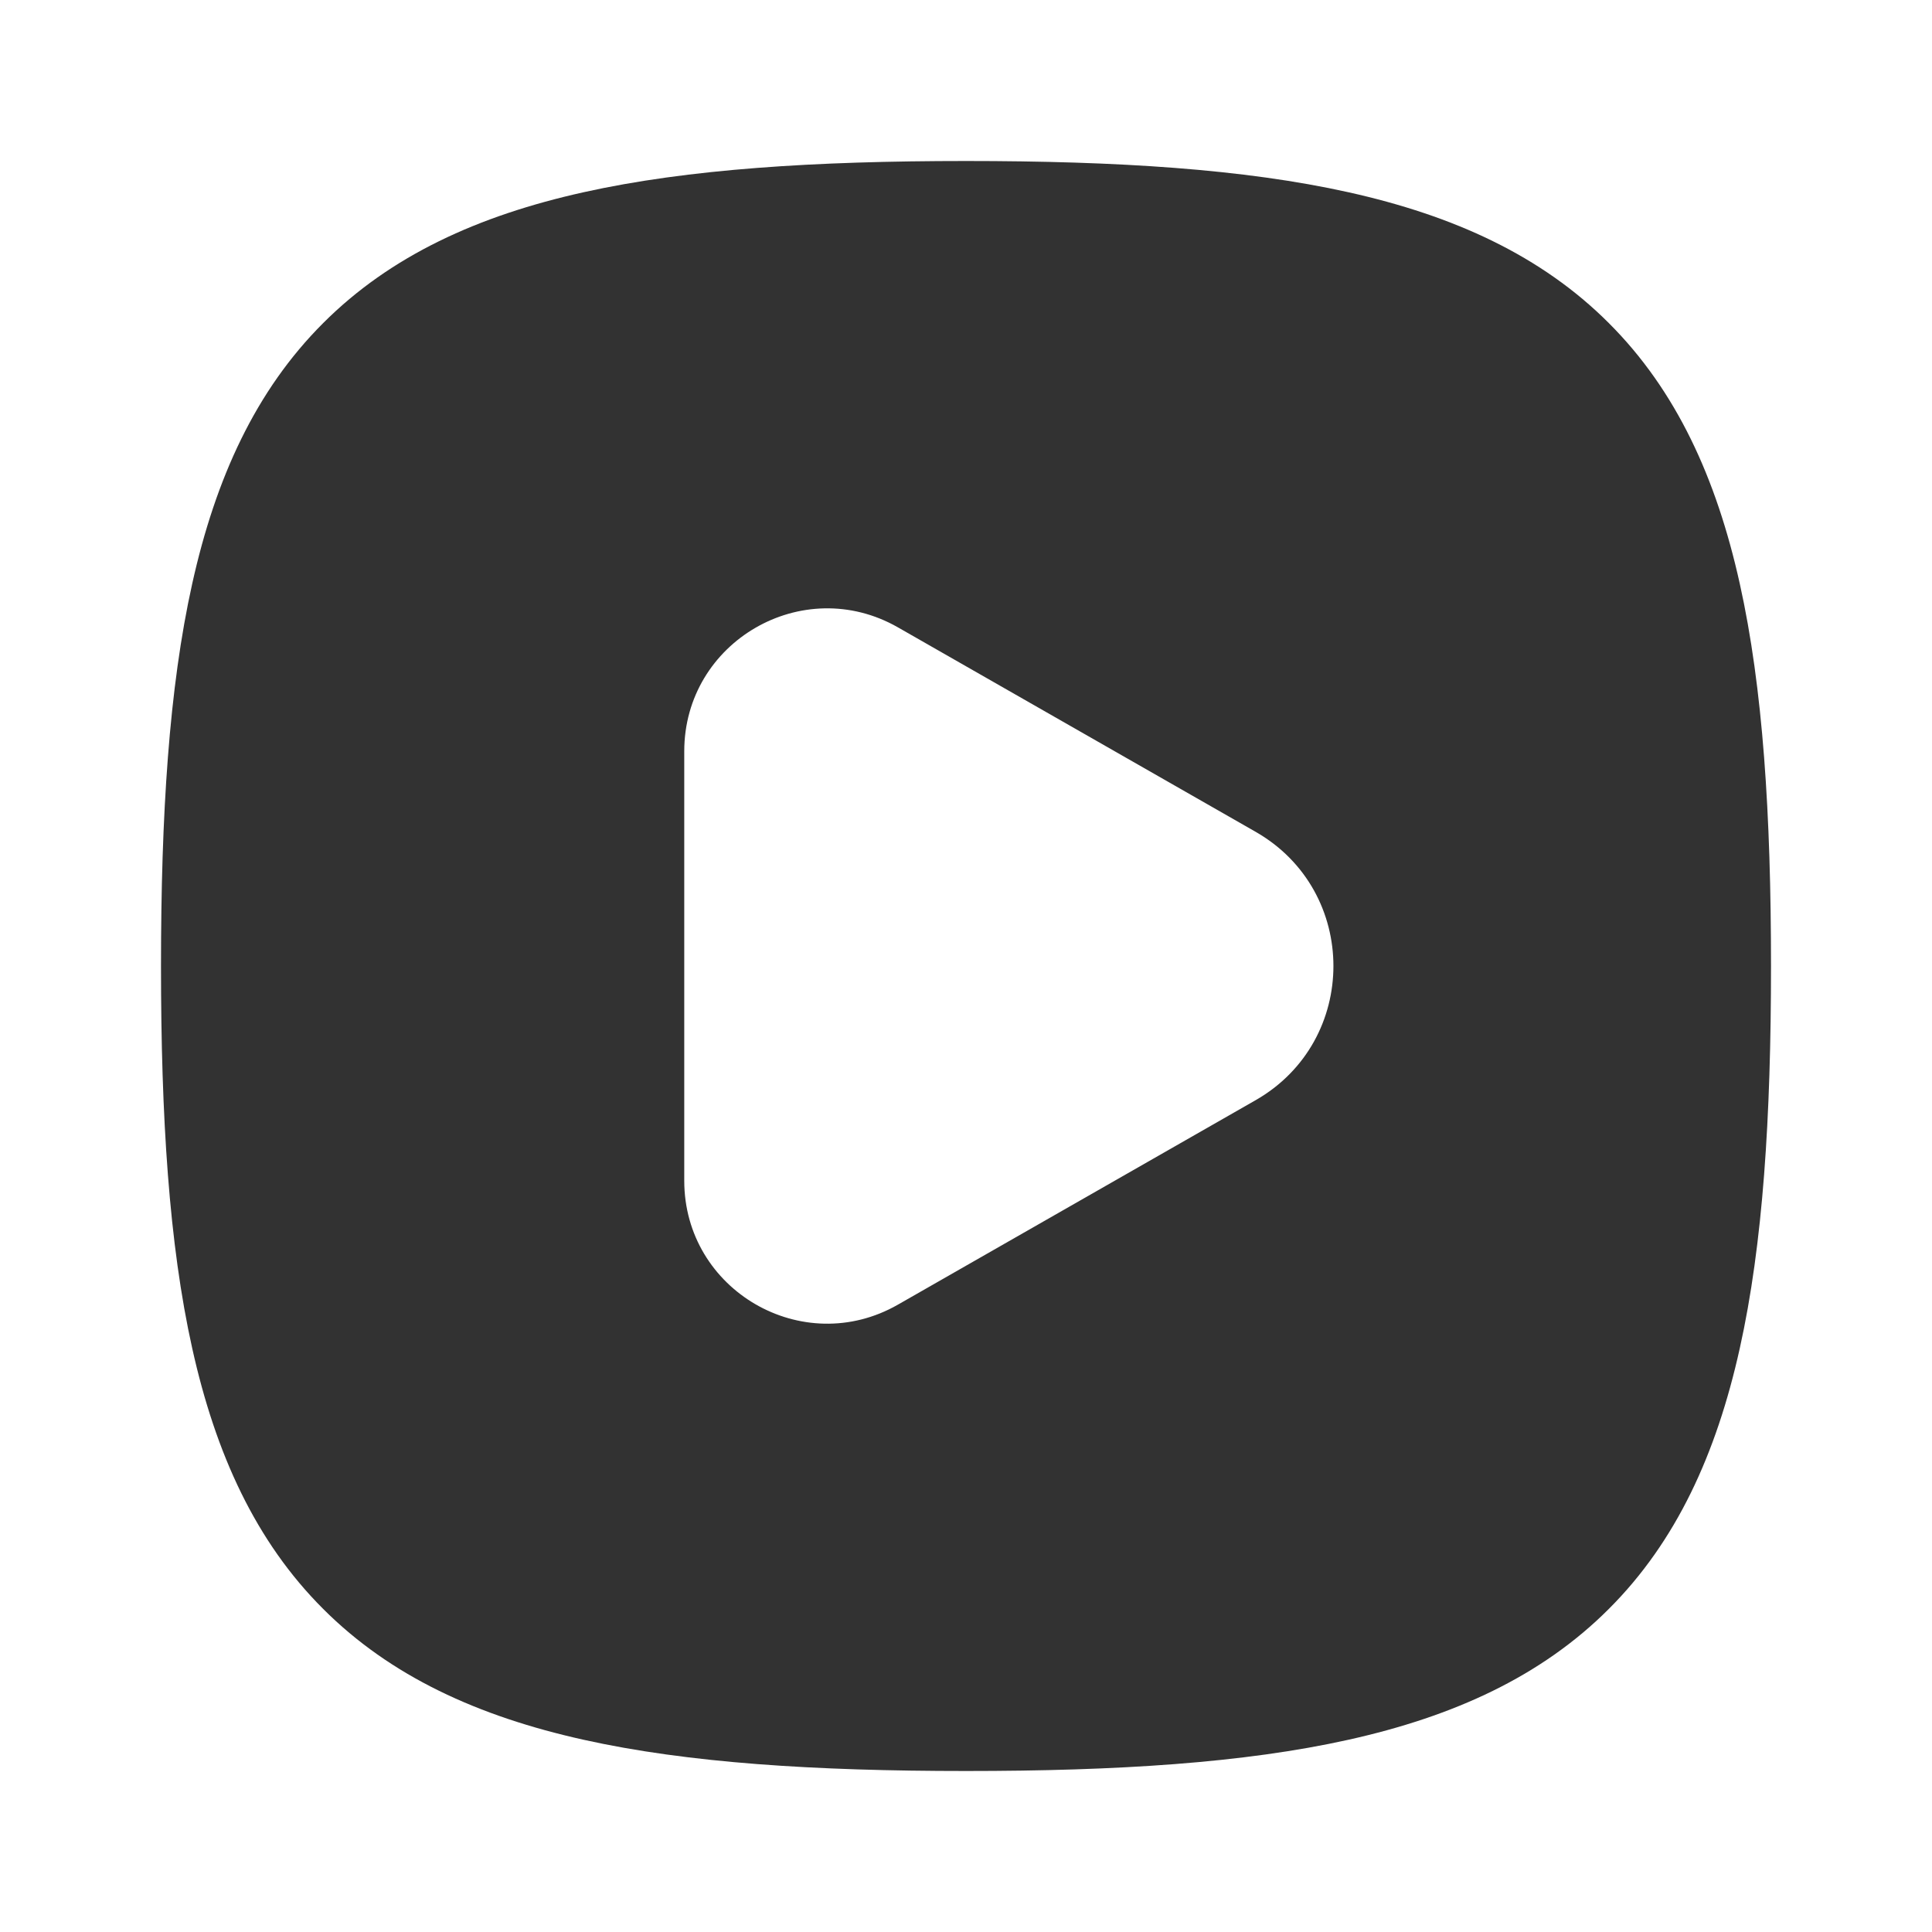
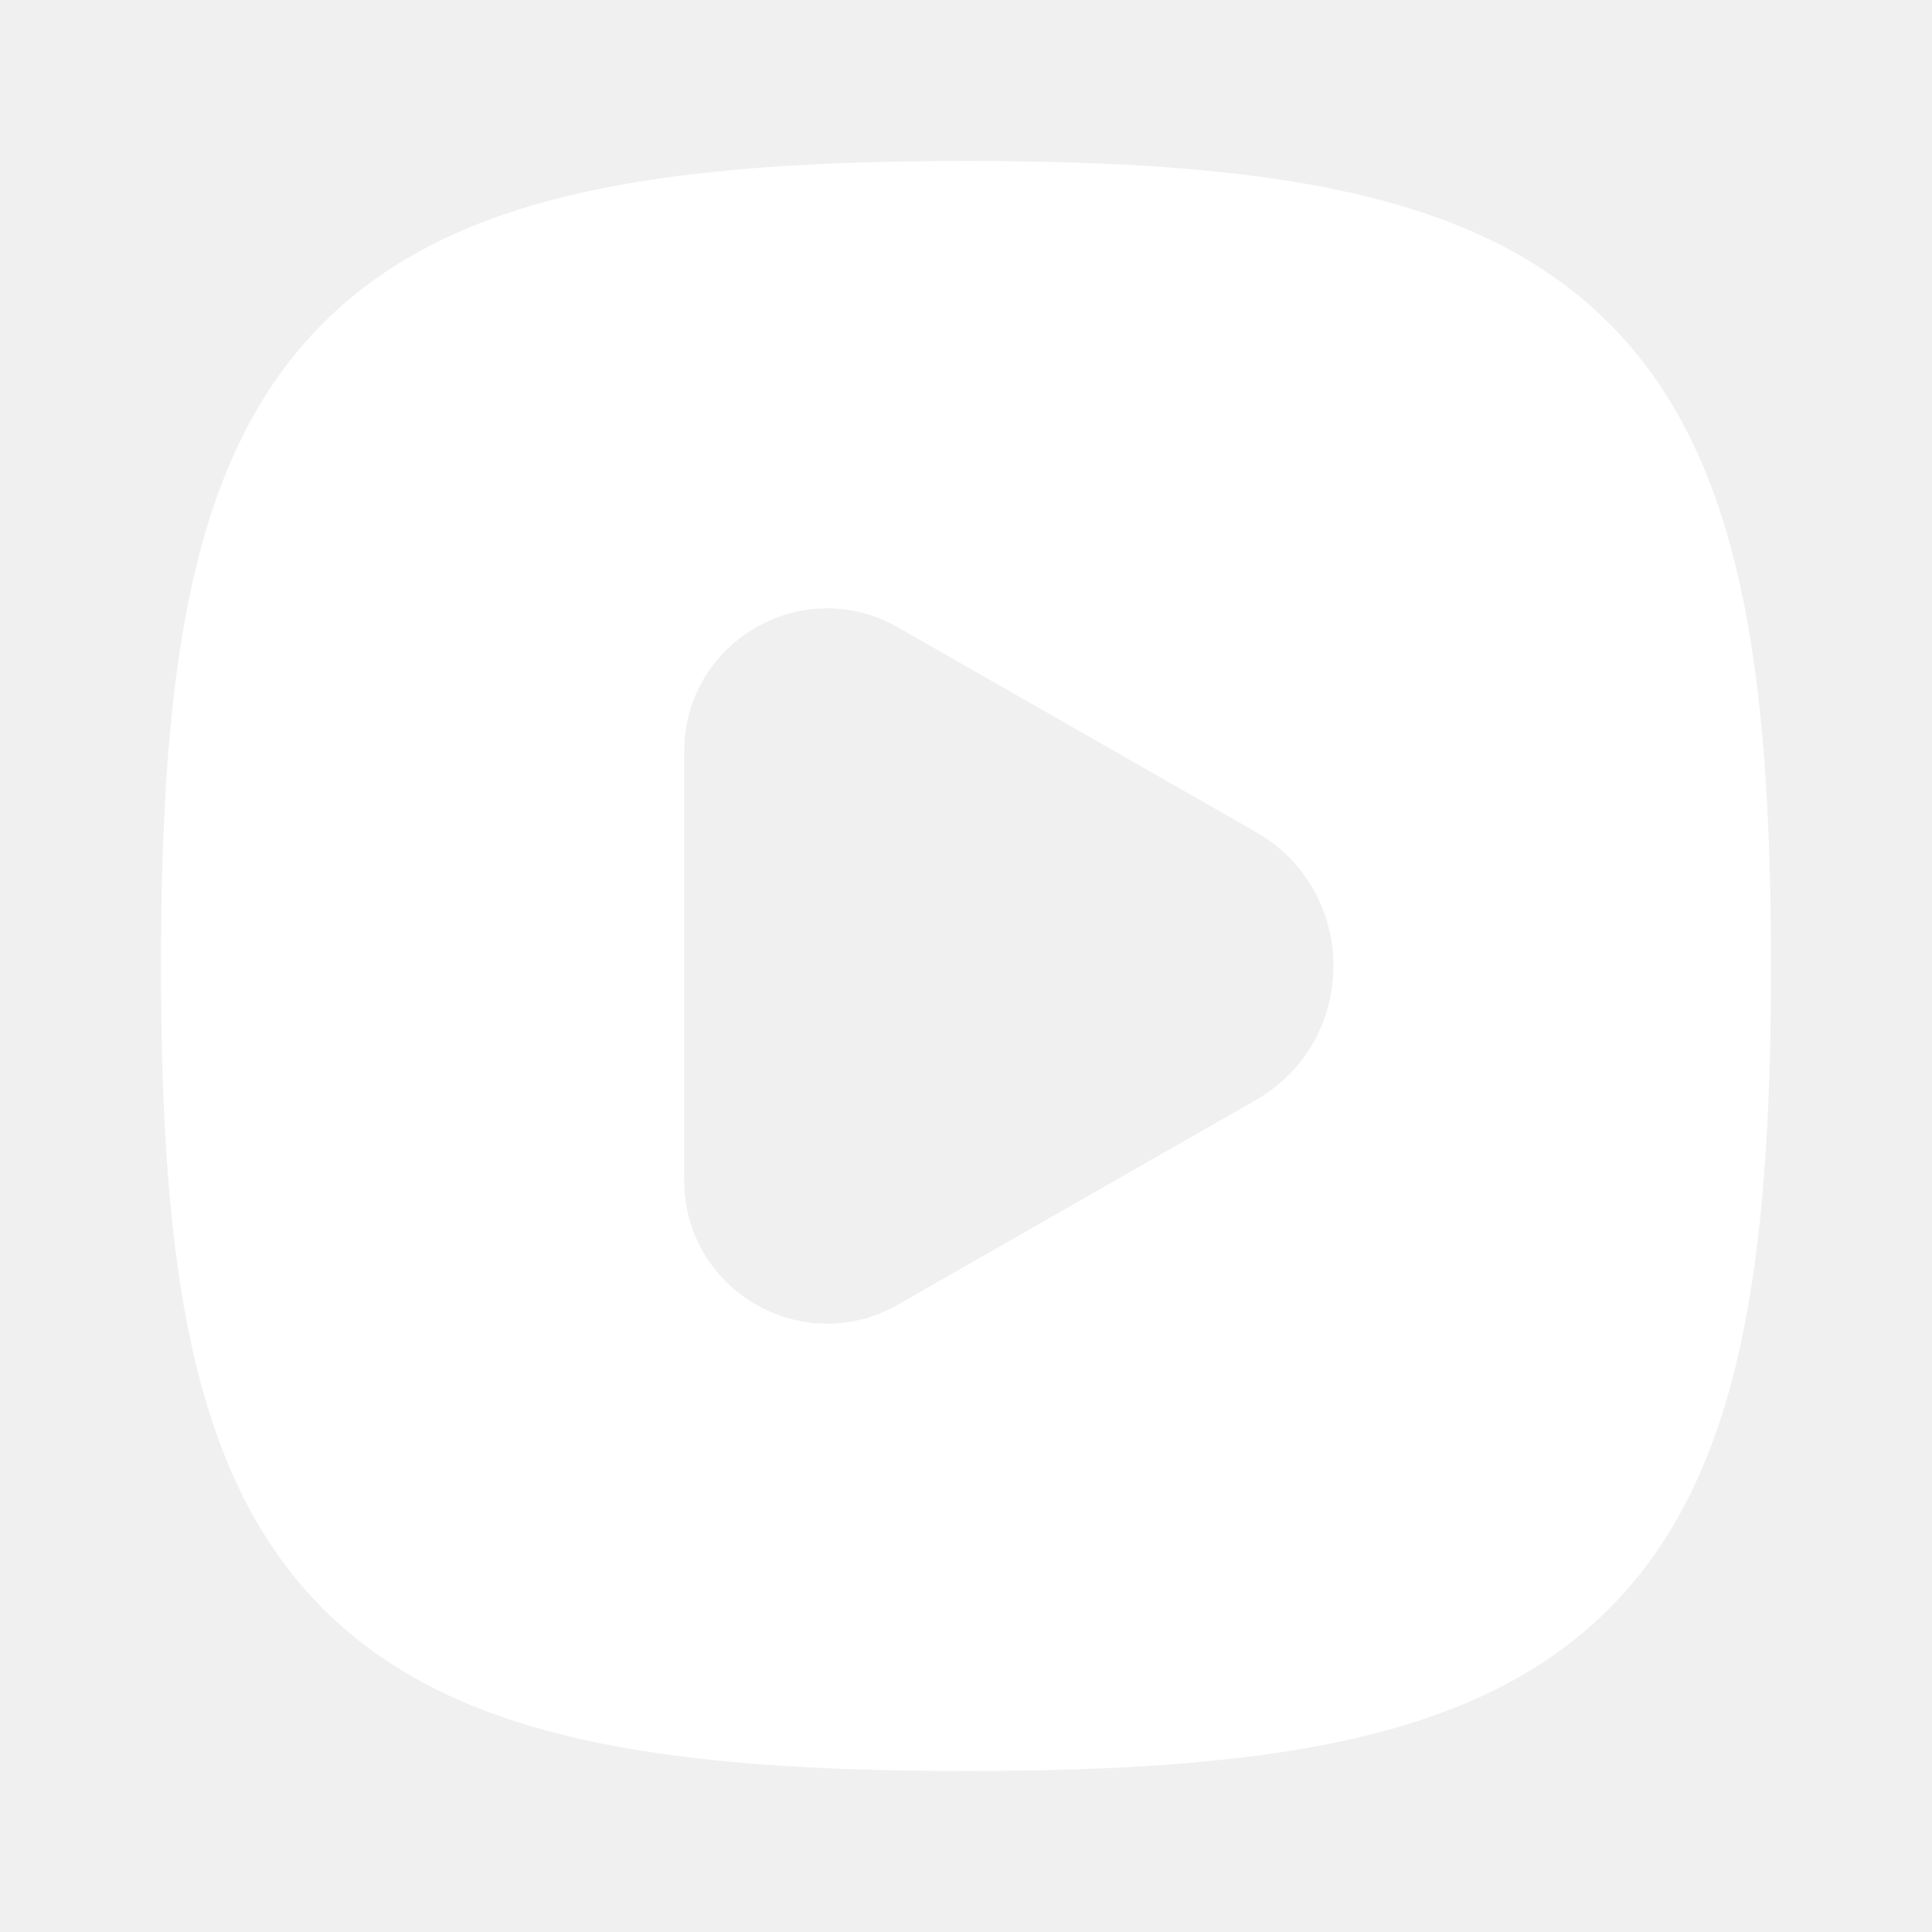
<svg xmlns="http://www.w3.org/2000/svg" width="800px" height="800px" viewBox="0 0 24 24" fill="none">
-   <rect width="24" height="24" fill="white" />
-   <path fill-rule="evenodd" clip-rule="evenodd" d="M7.25 2.388C8.549 2.099 10.124 2 12 2C13.876 2 15.451 2.099 16.75 2.388C18.06 2.679 19.149 3.176 19.986 4.014C20.824 4.851 21.321 5.94 21.612 7.25C21.901 8.549 22 10.124 22 12C22 13.876 21.901 15.451 21.612 16.75C21.321 18.06 20.824 19.149 19.986 19.986C19.149 20.824 18.06 21.321 16.75 21.612C15.451 21.901 13.876 22 12 22C10.124 22 8.549 21.901 7.25 21.612C5.94 21.321 4.851 20.824 4.014 19.986C3.176 19.149 2.679 18.06 2.388 16.75C2.099 15.451 2 13.876 2 12C2 10.124 2.099 8.549 2.388 7.25C2.679 5.94 3.176 4.851 4.014 4.014C4.851 3.176 5.94 2.679 7.25 2.388ZM15.596 10.332C16.887 11.069 16.887 12.931 15.596 13.668L11.154 16.207C9.972 16.883 8.5 16.029 8.5 14.667L8.5 9.333C8.5 7.971 9.972 7.118 11.154 7.793L15.596 10.332Z" fill="#323232" />
+   <rect width="24" height="24" fill="none" />
+   <path fill-rule="evenodd" clip-rule="evenodd" d="M7.25 2.388C8.549 2.099 10.124 2 12 2C13.876 2 15.451 2.099 16.75 2.388C18.06 2.679 19.149 3.176 19.986 4.014C20.824 4.851 21.321 5.94 21.612 7.25C21.901 8.549 22 10.124 22 12C22 13.876 21.901 15.451 21.612 16.75C21.321 18.06 20.824 19.149 19.986 19.986C19.149 20.824 18.06 21.321 16.75 21.612C15.451 21.901 13.876 22 12 22C10.124 22 8.549 21.901 7.25 21.612C5.94 21.321 4.851 20.824 4.014 19.986C3.176 19.149 2.679 18.06 2.388 16.75C2.099 15.451 2 13.876 2 12C2 10.124 2.099 8.549 2.388 7.25C2.679 5.94 3.176 4.851 4.014 4.014C4.851 3.176 5.94 2.679 7.25 2.388ZM15.596 10.332C16.887 11.069 16.887 12.931 15.596 13.668L11.154 16.207C9.972 16.883 8.5 16.029 8.5 14.667L8.5 9.333C8.5 7.971 9.972 7.118 11.154 7.793L15.596 10.332Z" fill="white" />
</svg>
